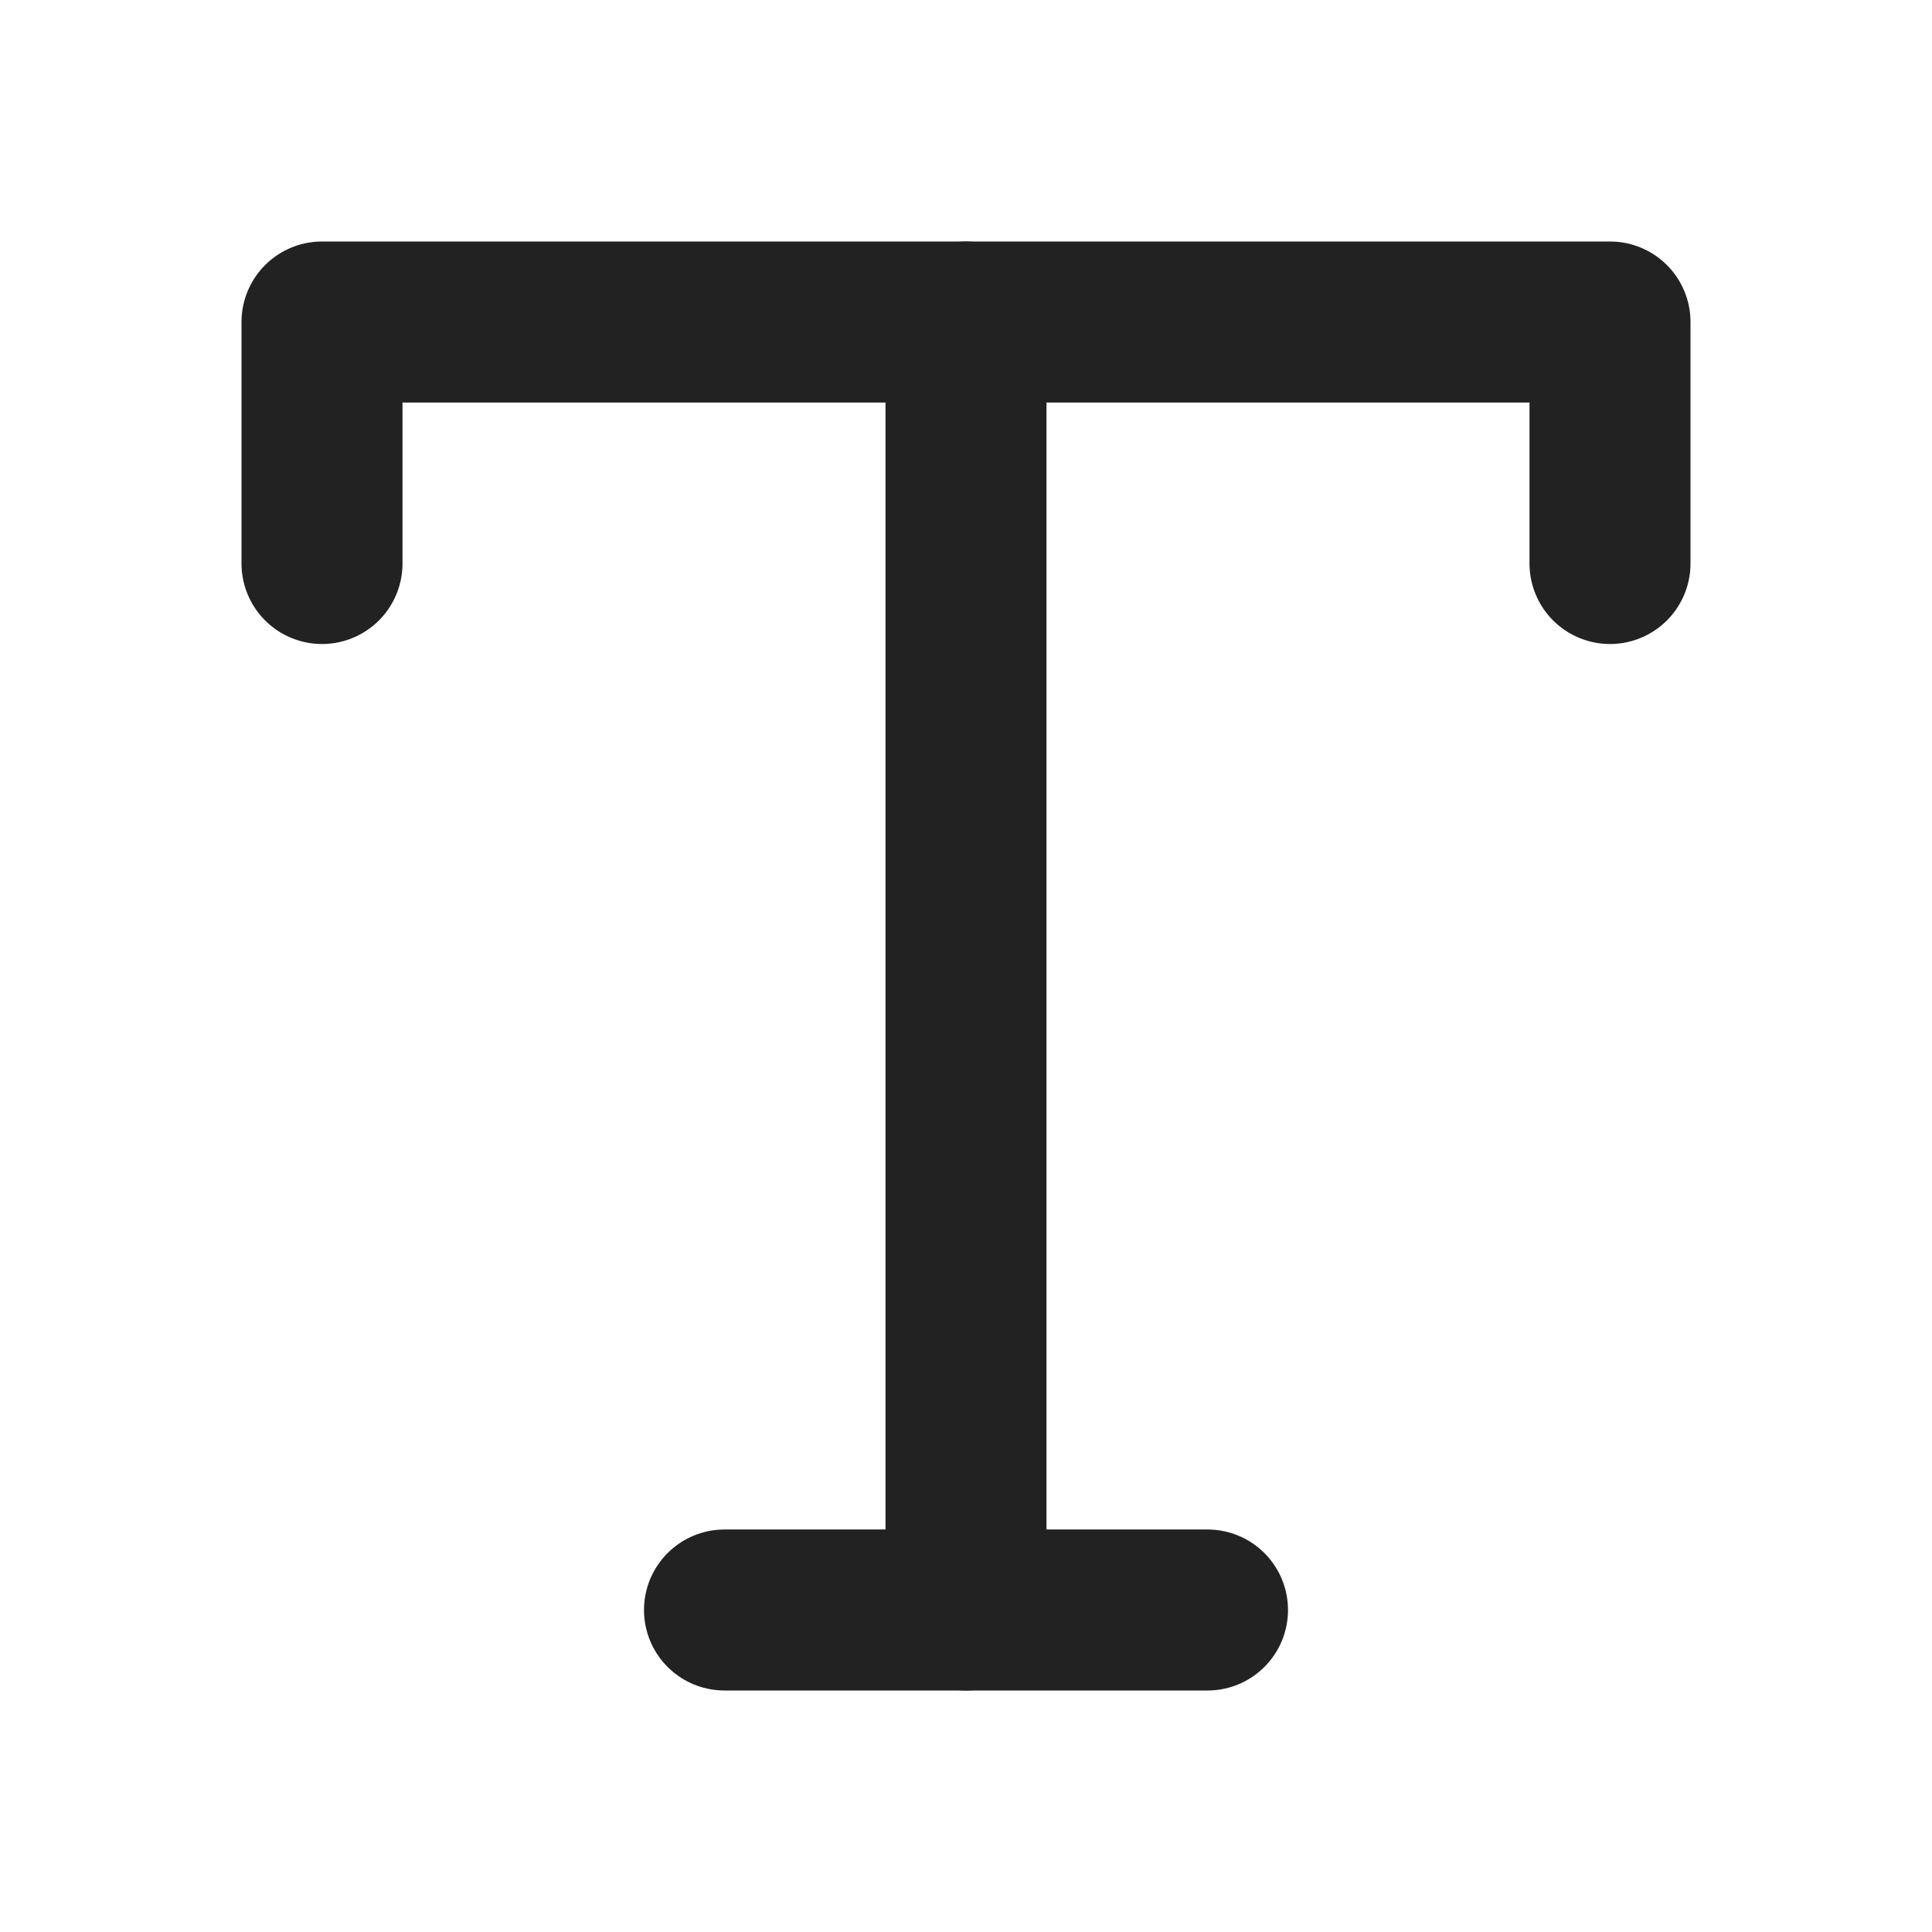
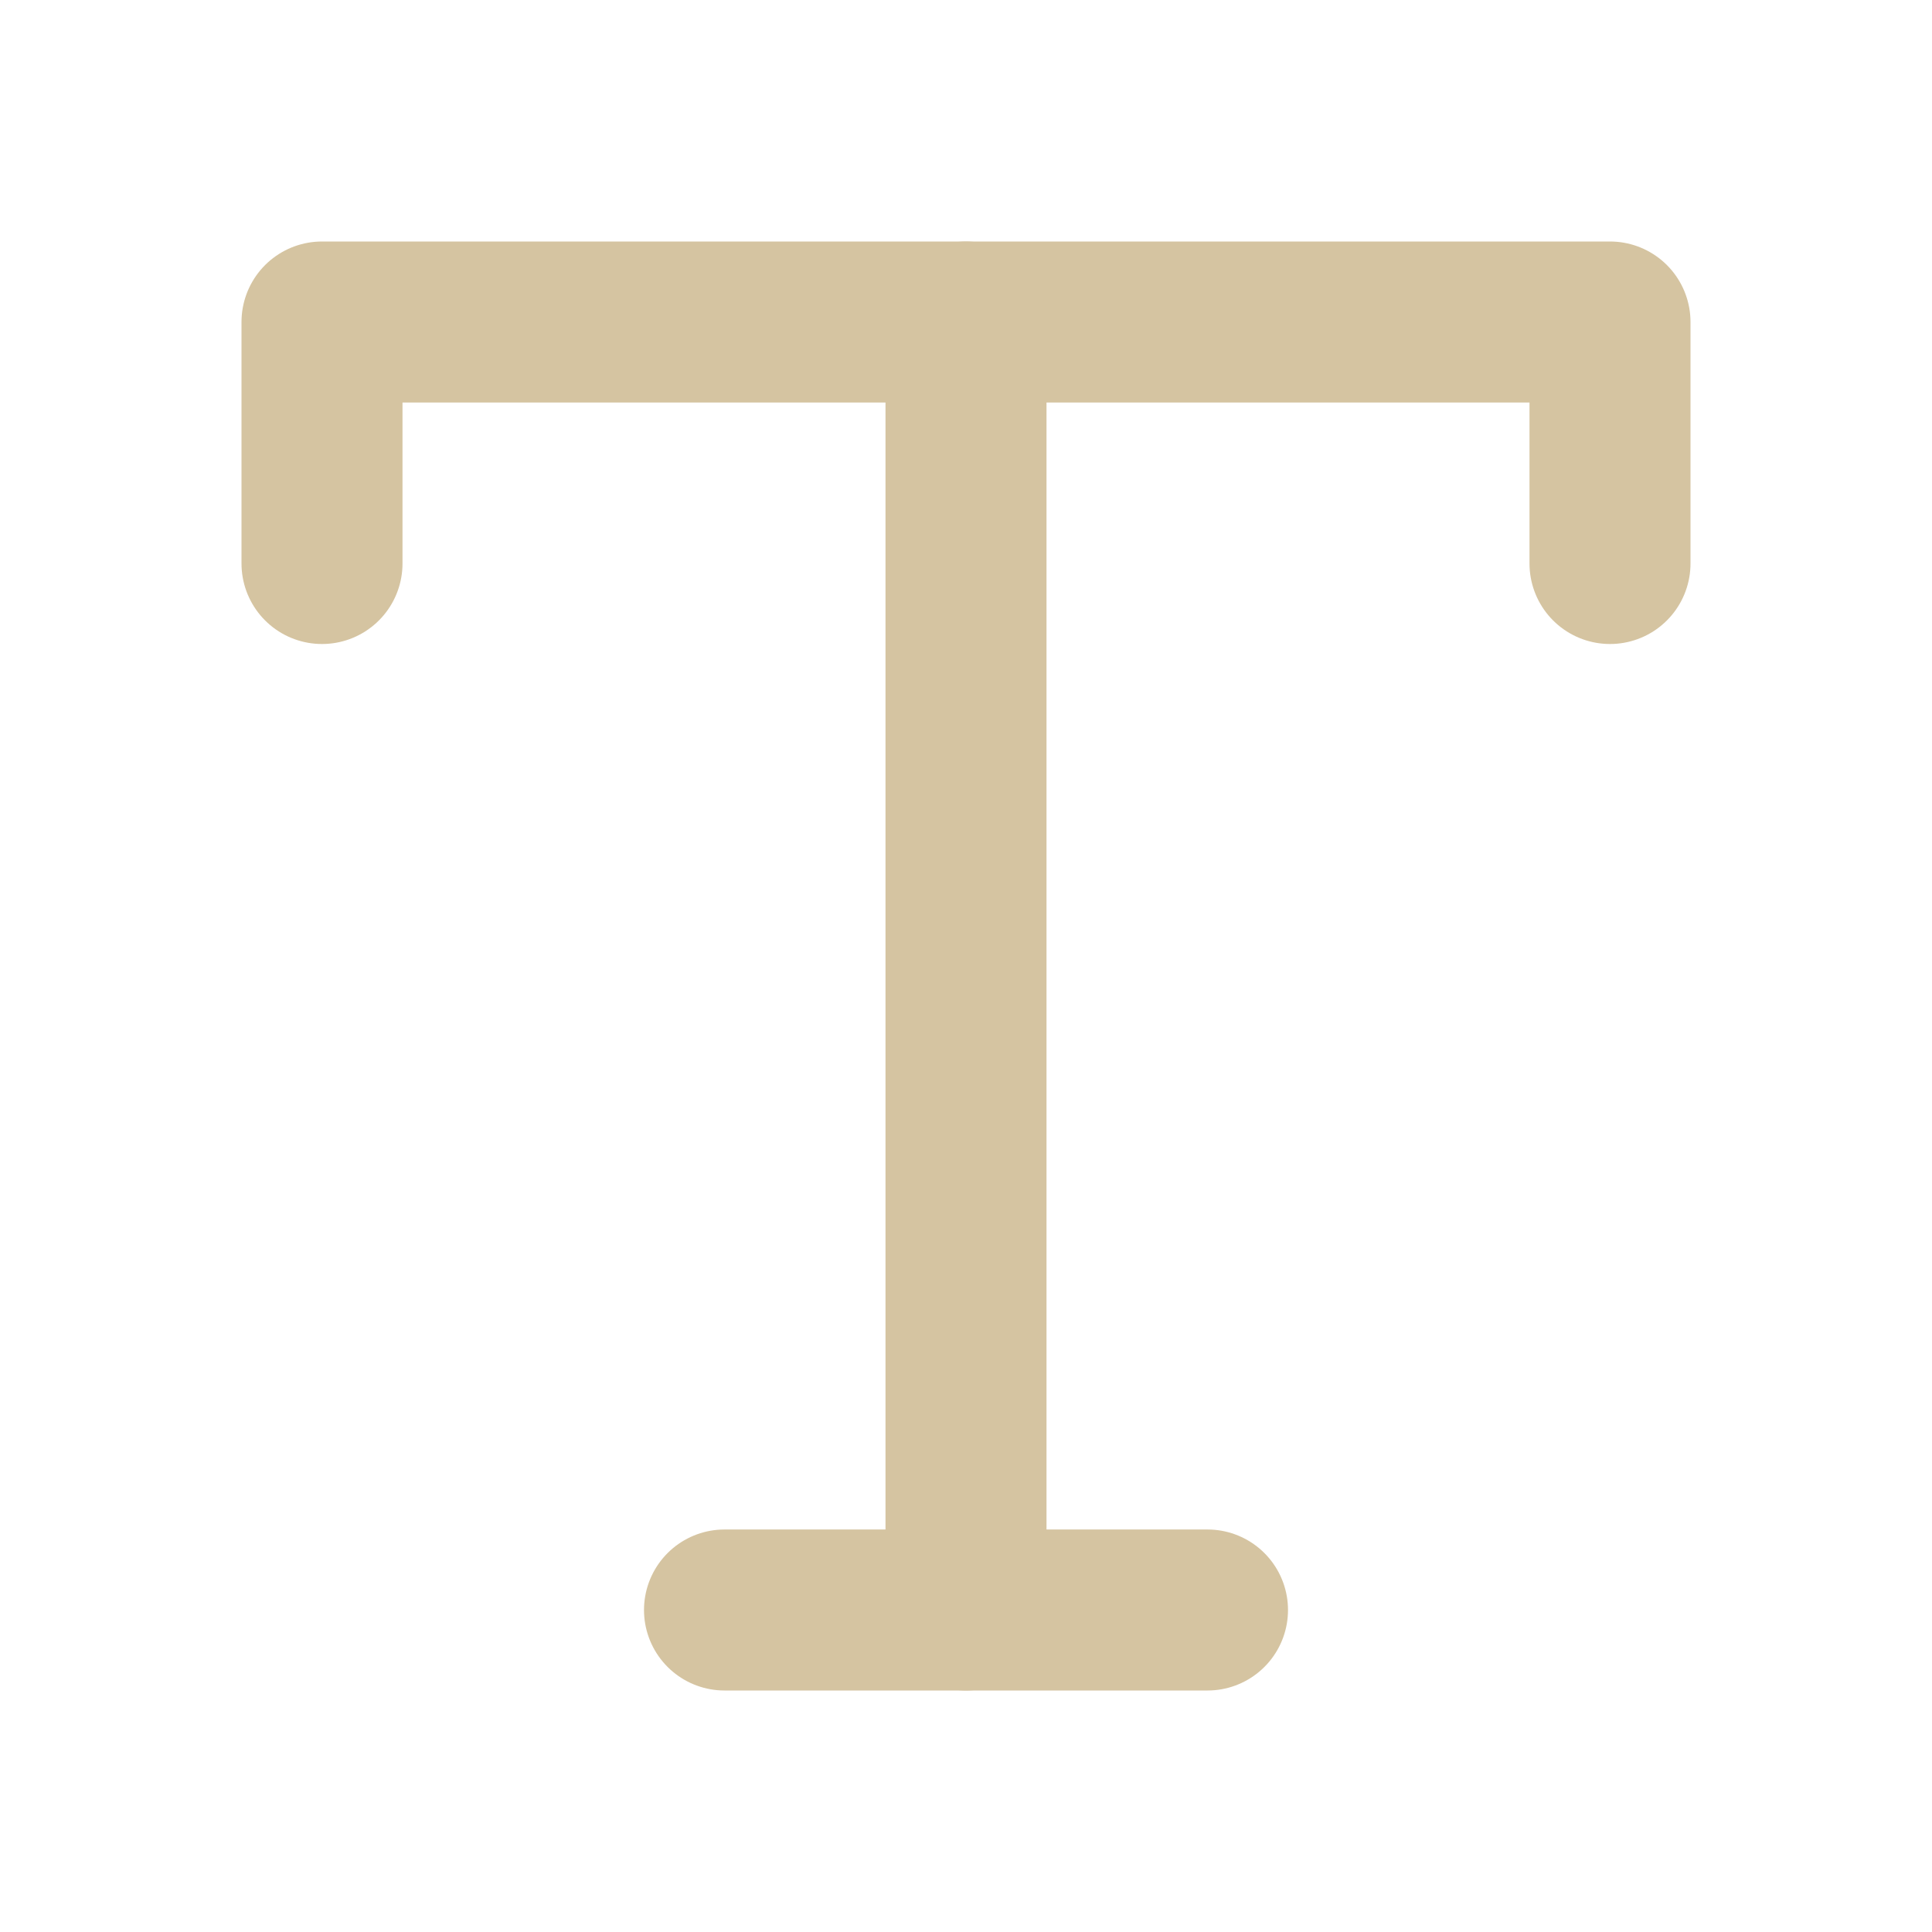
- <svg xmlns="http://www.w3.org/2000/svg" width="24" height="24" viewBox="0 0 24 24" fill="none" stroke="#222222" stroke-width="2" stroke-linecap="round" stroke-linejoin="round" class="feather feather-type">
+ <svg xmlns="http://www.w3.org/2000/svg" width="24" height="24" viewBox="0 0 24 24" fill="none" stroke="#d5c4a1" stroke-width="2" stroke-linecap="round" stroke-linejoin="round" class="feather feather-type">
  <polyline points="4 7 4 4 20 4 20 7" />
  <line x1="9" y1="20" x2="15" y2="20" />
  <line x1="12" y1="4" x2="12" y2="20" />
</svg>
